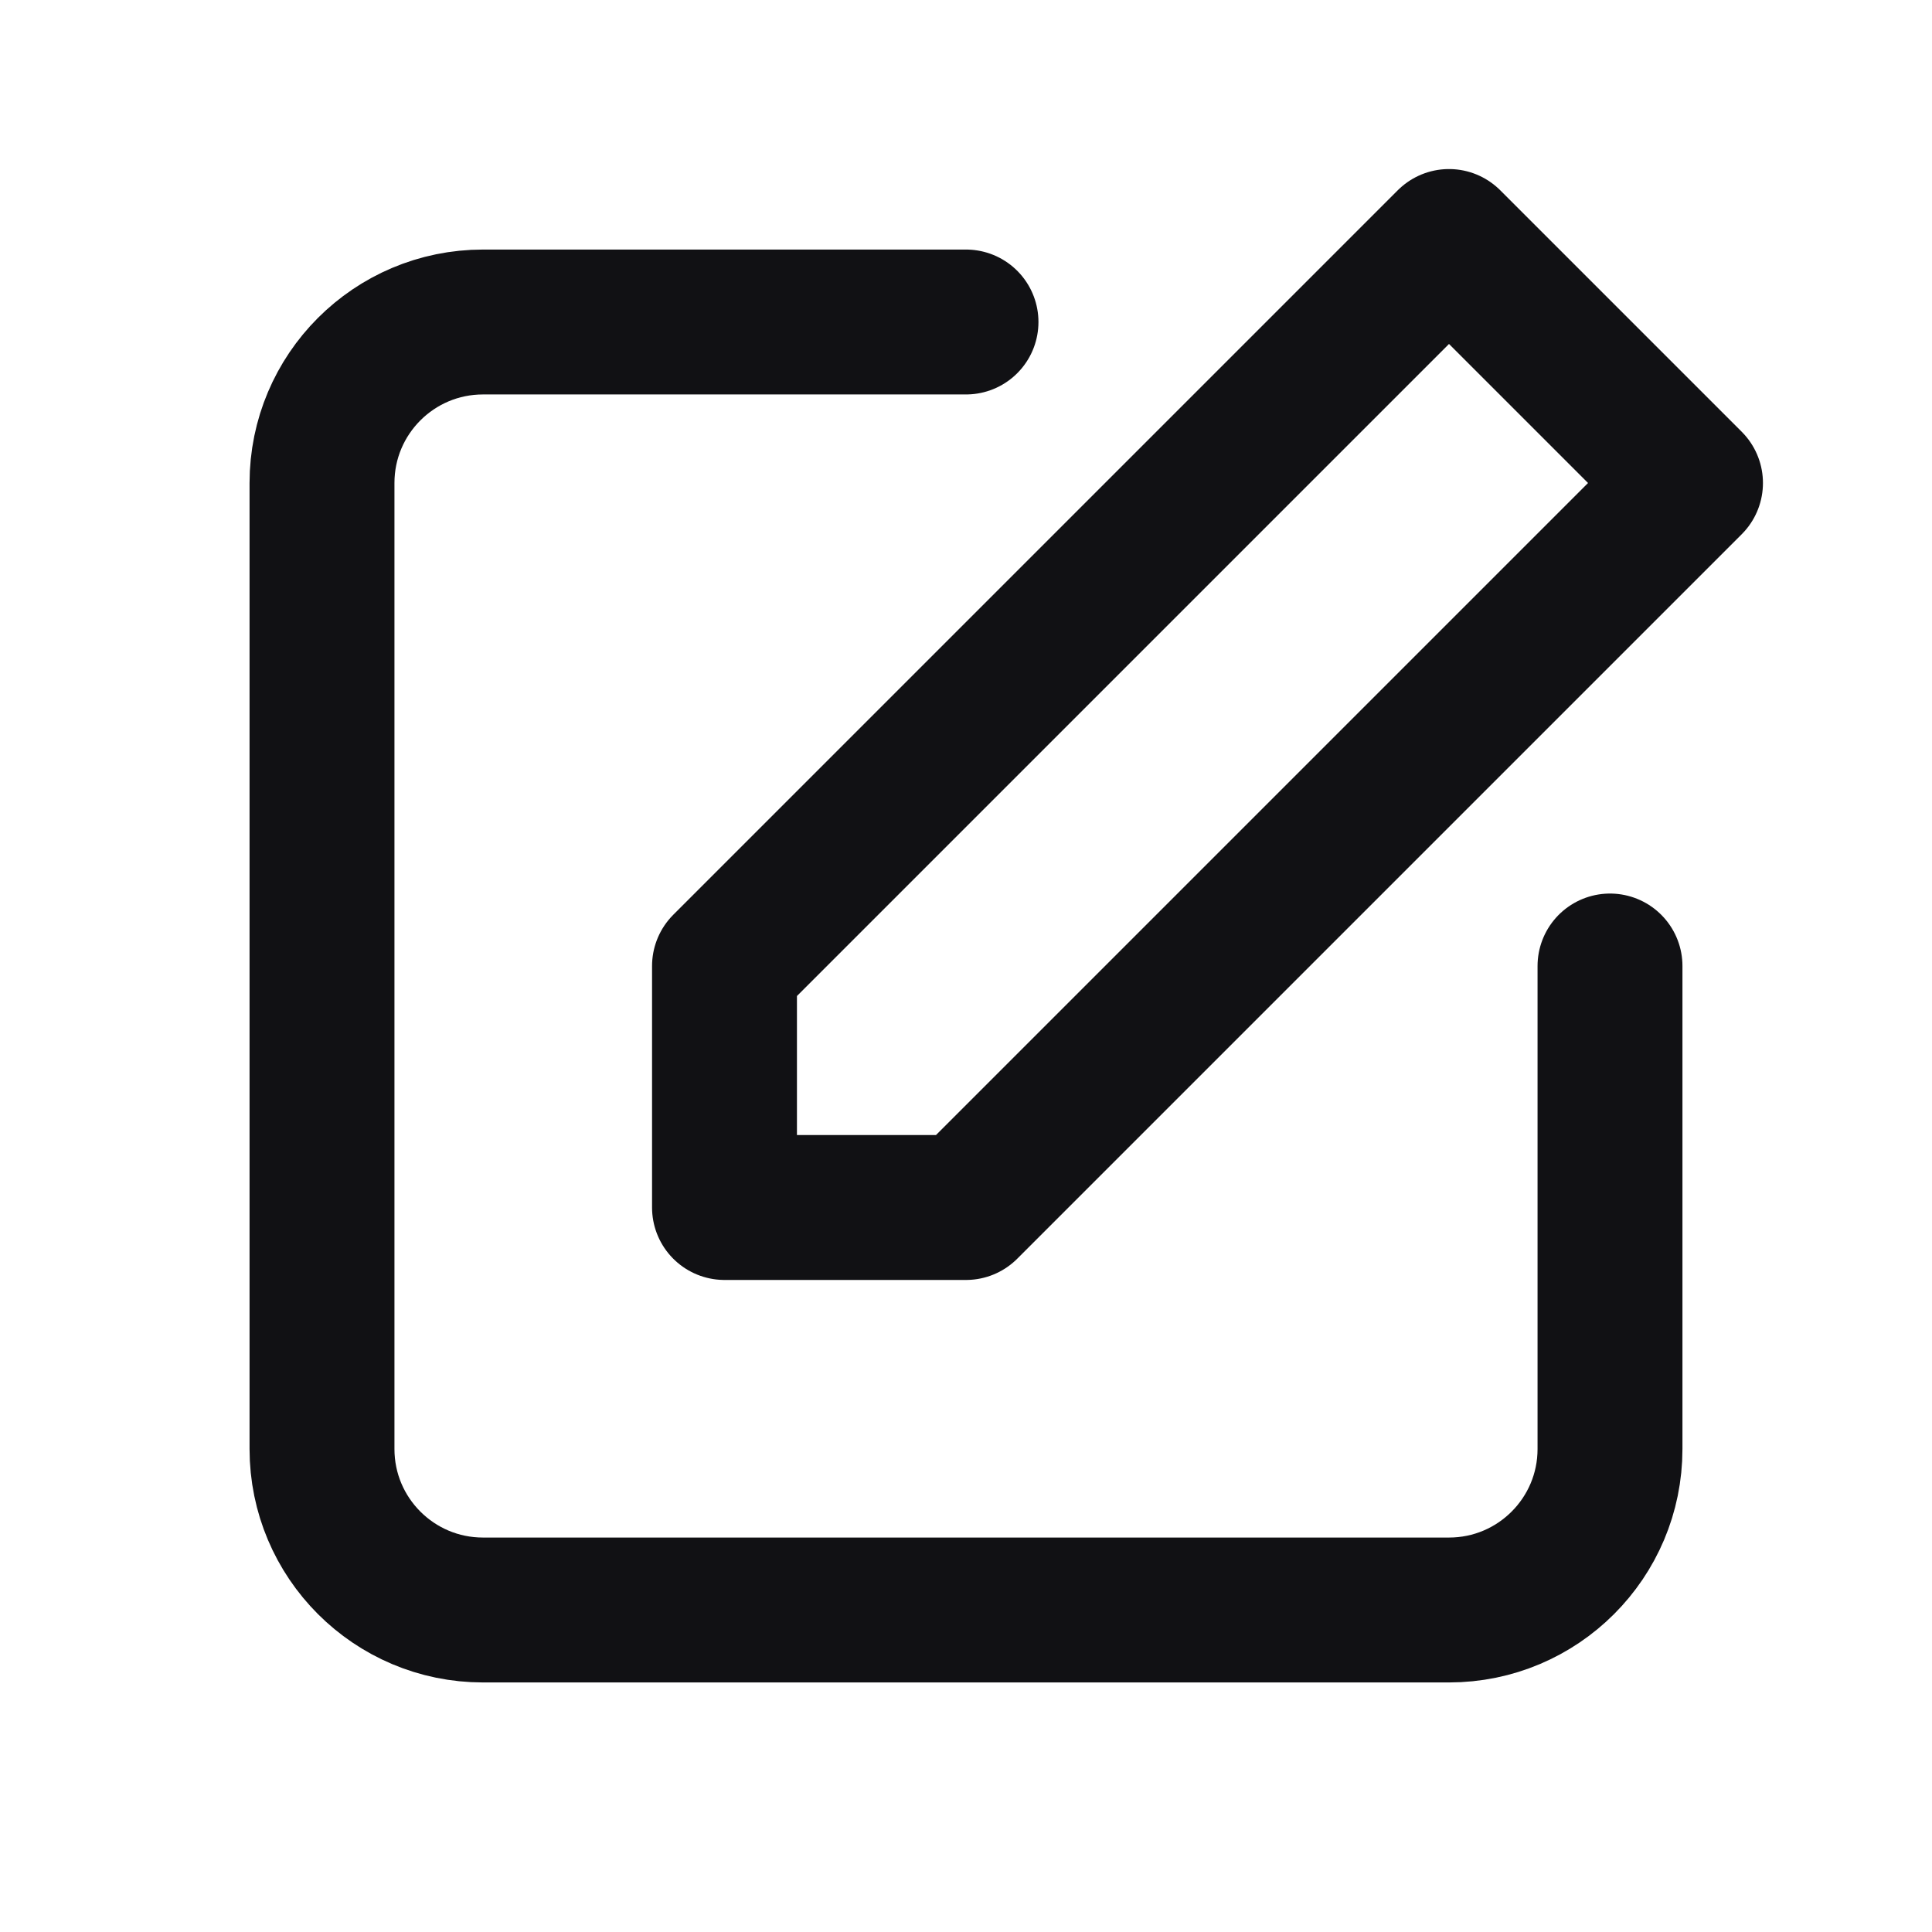
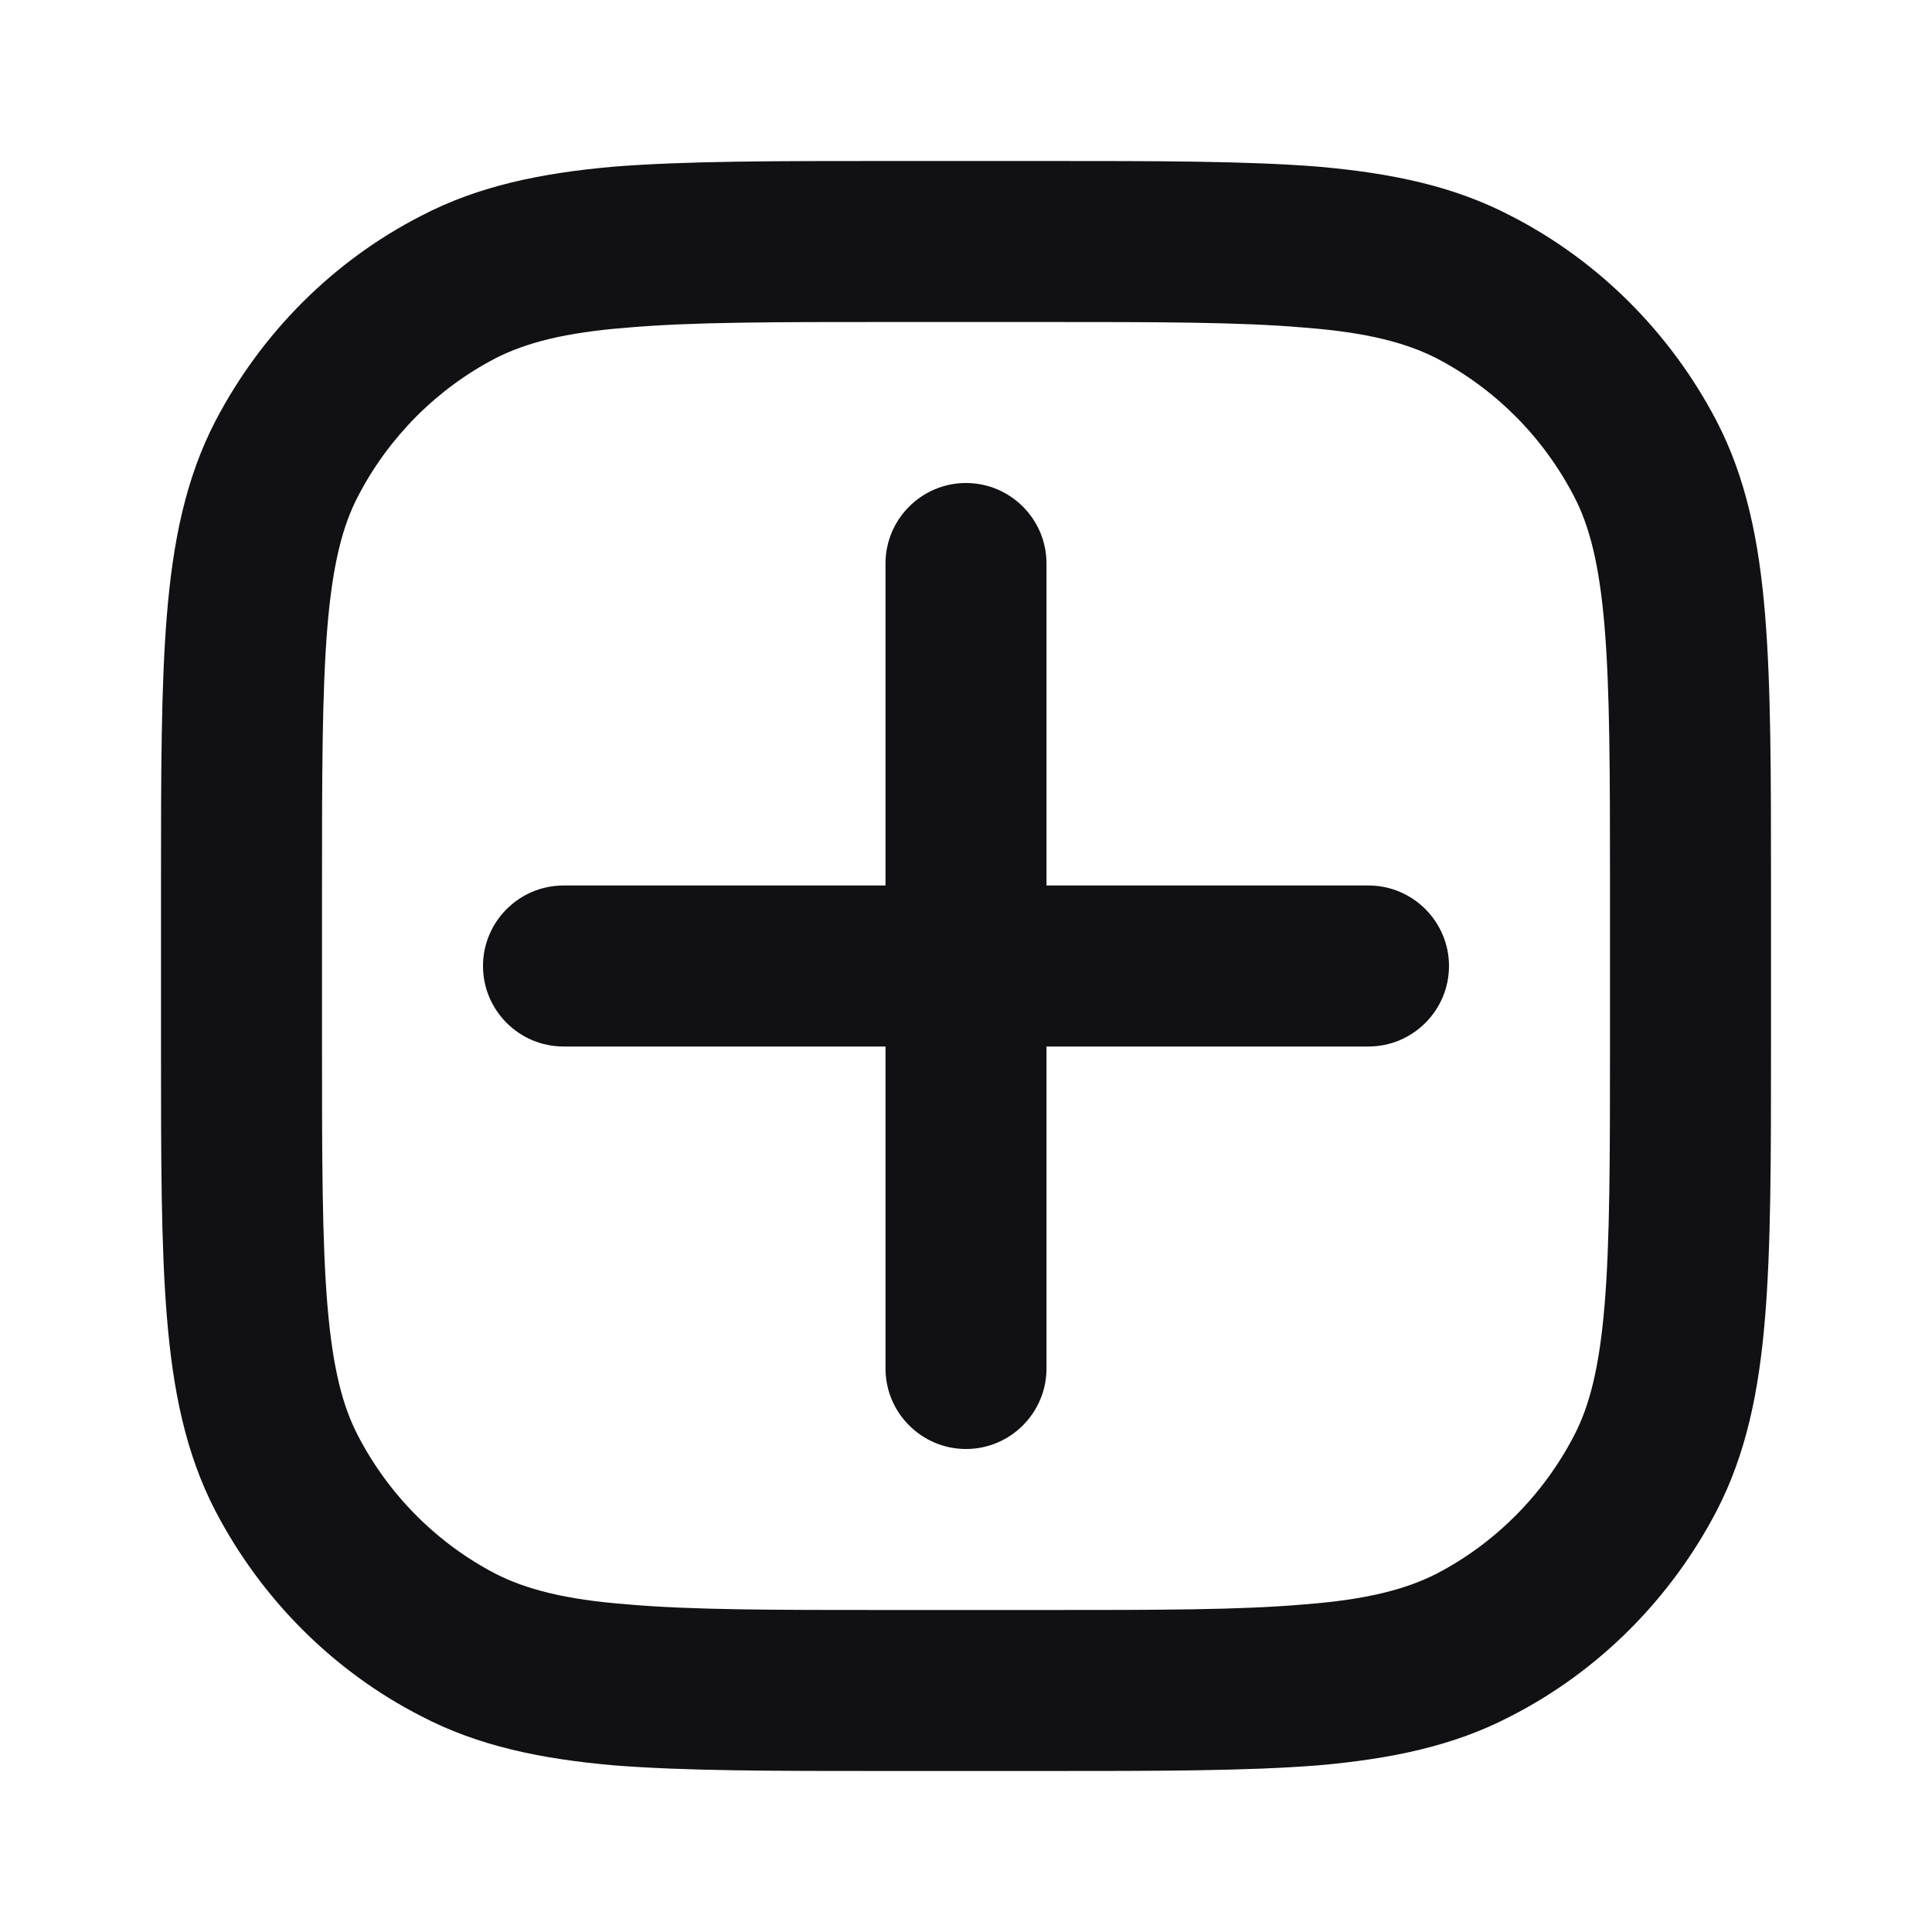
- <svg xmlns="http://www.w3.org/2000/svg" viewBox="0 0 24 24" width="24" height="24" fill="none" stroke="#111114" stroke-width="1.8" stroke-linecap="round" stroke-linejoin="round">
-   <path d="M12 4H6a2 2 0 0 0-2 2v12a2 2 0 0 0 2 2h12a2 2 0 0 0 2-2v-6" />
-   <path d="M18 3l3 3-9 9H9v-3z" />
+ <svg xmlns="http://www.w3.org/2000/svg" viewBox="0 0 24 24" width="24" height="24">
+   <g transform="translate(-432 -1015)">
+     <path d="M444 1021C444.552 1021 445 1021.45 445 1022V1026H449C449.552 1026 450 1026.45 450 1027C450 1027.55 449.552 1028 449 1028H445V1032C445 1032.55 444.552 1033 444 1033C443.448 1033 443 1032.55 443 1032V1028H439C438.448 1028 438 1027.55 438 1027C438 1026.45 438.448 1026 439 1026H443V1022C443 1021.45 443.448 1021 444 1021Z" fill="#111114" />
+     <path d="M443.005 1017C441.619 1017 440.517 1017 439.628 1017.07C438.718 1017.15 437.943 1017.31 437.234 1017.68C436.138 1018.24 435.245 1019.14 434.676 1020.23C434.308 1020.94 434.149 1021.72 434.074 1022.63C434 1023.52 434 1024.62 434 1026.01V1027.99C434 1029.38 434 1030.48 434.074 1031.37C434.149 1032.28 434.308 1033.06 434.676 1033.77C435.245 1034.86 436.138 1035.76 437.234 1036.32C437.943 1036.69 438.718 1036.85 439.628 1036.93C440.517 1037 441.619 1037 443.005 1037H444.994C446.38 1037 447.483 1037 448.372 1036.93C449.282 1036.85 450.057 1036.69 450.766 1036.32C451.862 1035.76 452.755 1034.86 453.324 1033.77C453.692 1033.06 453.851 1032.28 453.926 1031.37C454 1030.48 454 1029.38 454 1027.99V1026.01C454 1024.62 454 1023.52 453.926 1022.63C453.851 1021.72 453.692 1020.94 453.324 1020.23C452.755 1019.14 451.862 1018.24 450.766 1017.68C450.057 1017.31 449.282 1017.15 448.372 1017.07C447.483 1017 446.381 1017 444.995 1017H443.005ZM438.156 1019.45C438.531 1019.26 439.01 1019.13 439.794 1019.07C440.59 1019 441.609 1019 443.05 1019H444.95C446.391 1019 447.41 1019 448.206 1019.07C448.99 1019.13 449.469 1019.26 449.844 1019.45C450.574 1019.83 451.17 1020.43 451.55 1021.16C451.745 1021.53 451.868 1022.01 451.933 1022.79C451.999 1023.59 452 1024.61 452 1026.05V1027.95C452 1029.39 451.999 1030.41 451.933 1031.21C451.868 1031.99 451.745 1032.47 451.55 1032.84C451.17 1033.57 450.574 1034.17 449.844 1034.55C449.469 1034.74 448.99 1034.87 448.206 1034.93C447.41 1035 446.391 1035 444.95 1035H443.05C441.609 1035 440.59 1035 439.794 1034.93C439.01 1034.87 438.531 1034.74 438.156 1034.55C437.426 1034.17 436.83 1033.57 436.45 1032.84C436.255 1032.47 436.132 1031.99 436.067 1031.21C436.001 1030.41 436 1029.39 436 1027.95V1026.05C436 1024.61 436.001 1023.59 436.067 1022.79C436.132 1022.01 436.255 1021.53 436.45 1021.16C436.83 1020.43 437.426 1019.83 438.156 1019.45Z" fill="#111114" fill-rule="evenodd" />
+   </g>
</svg>
